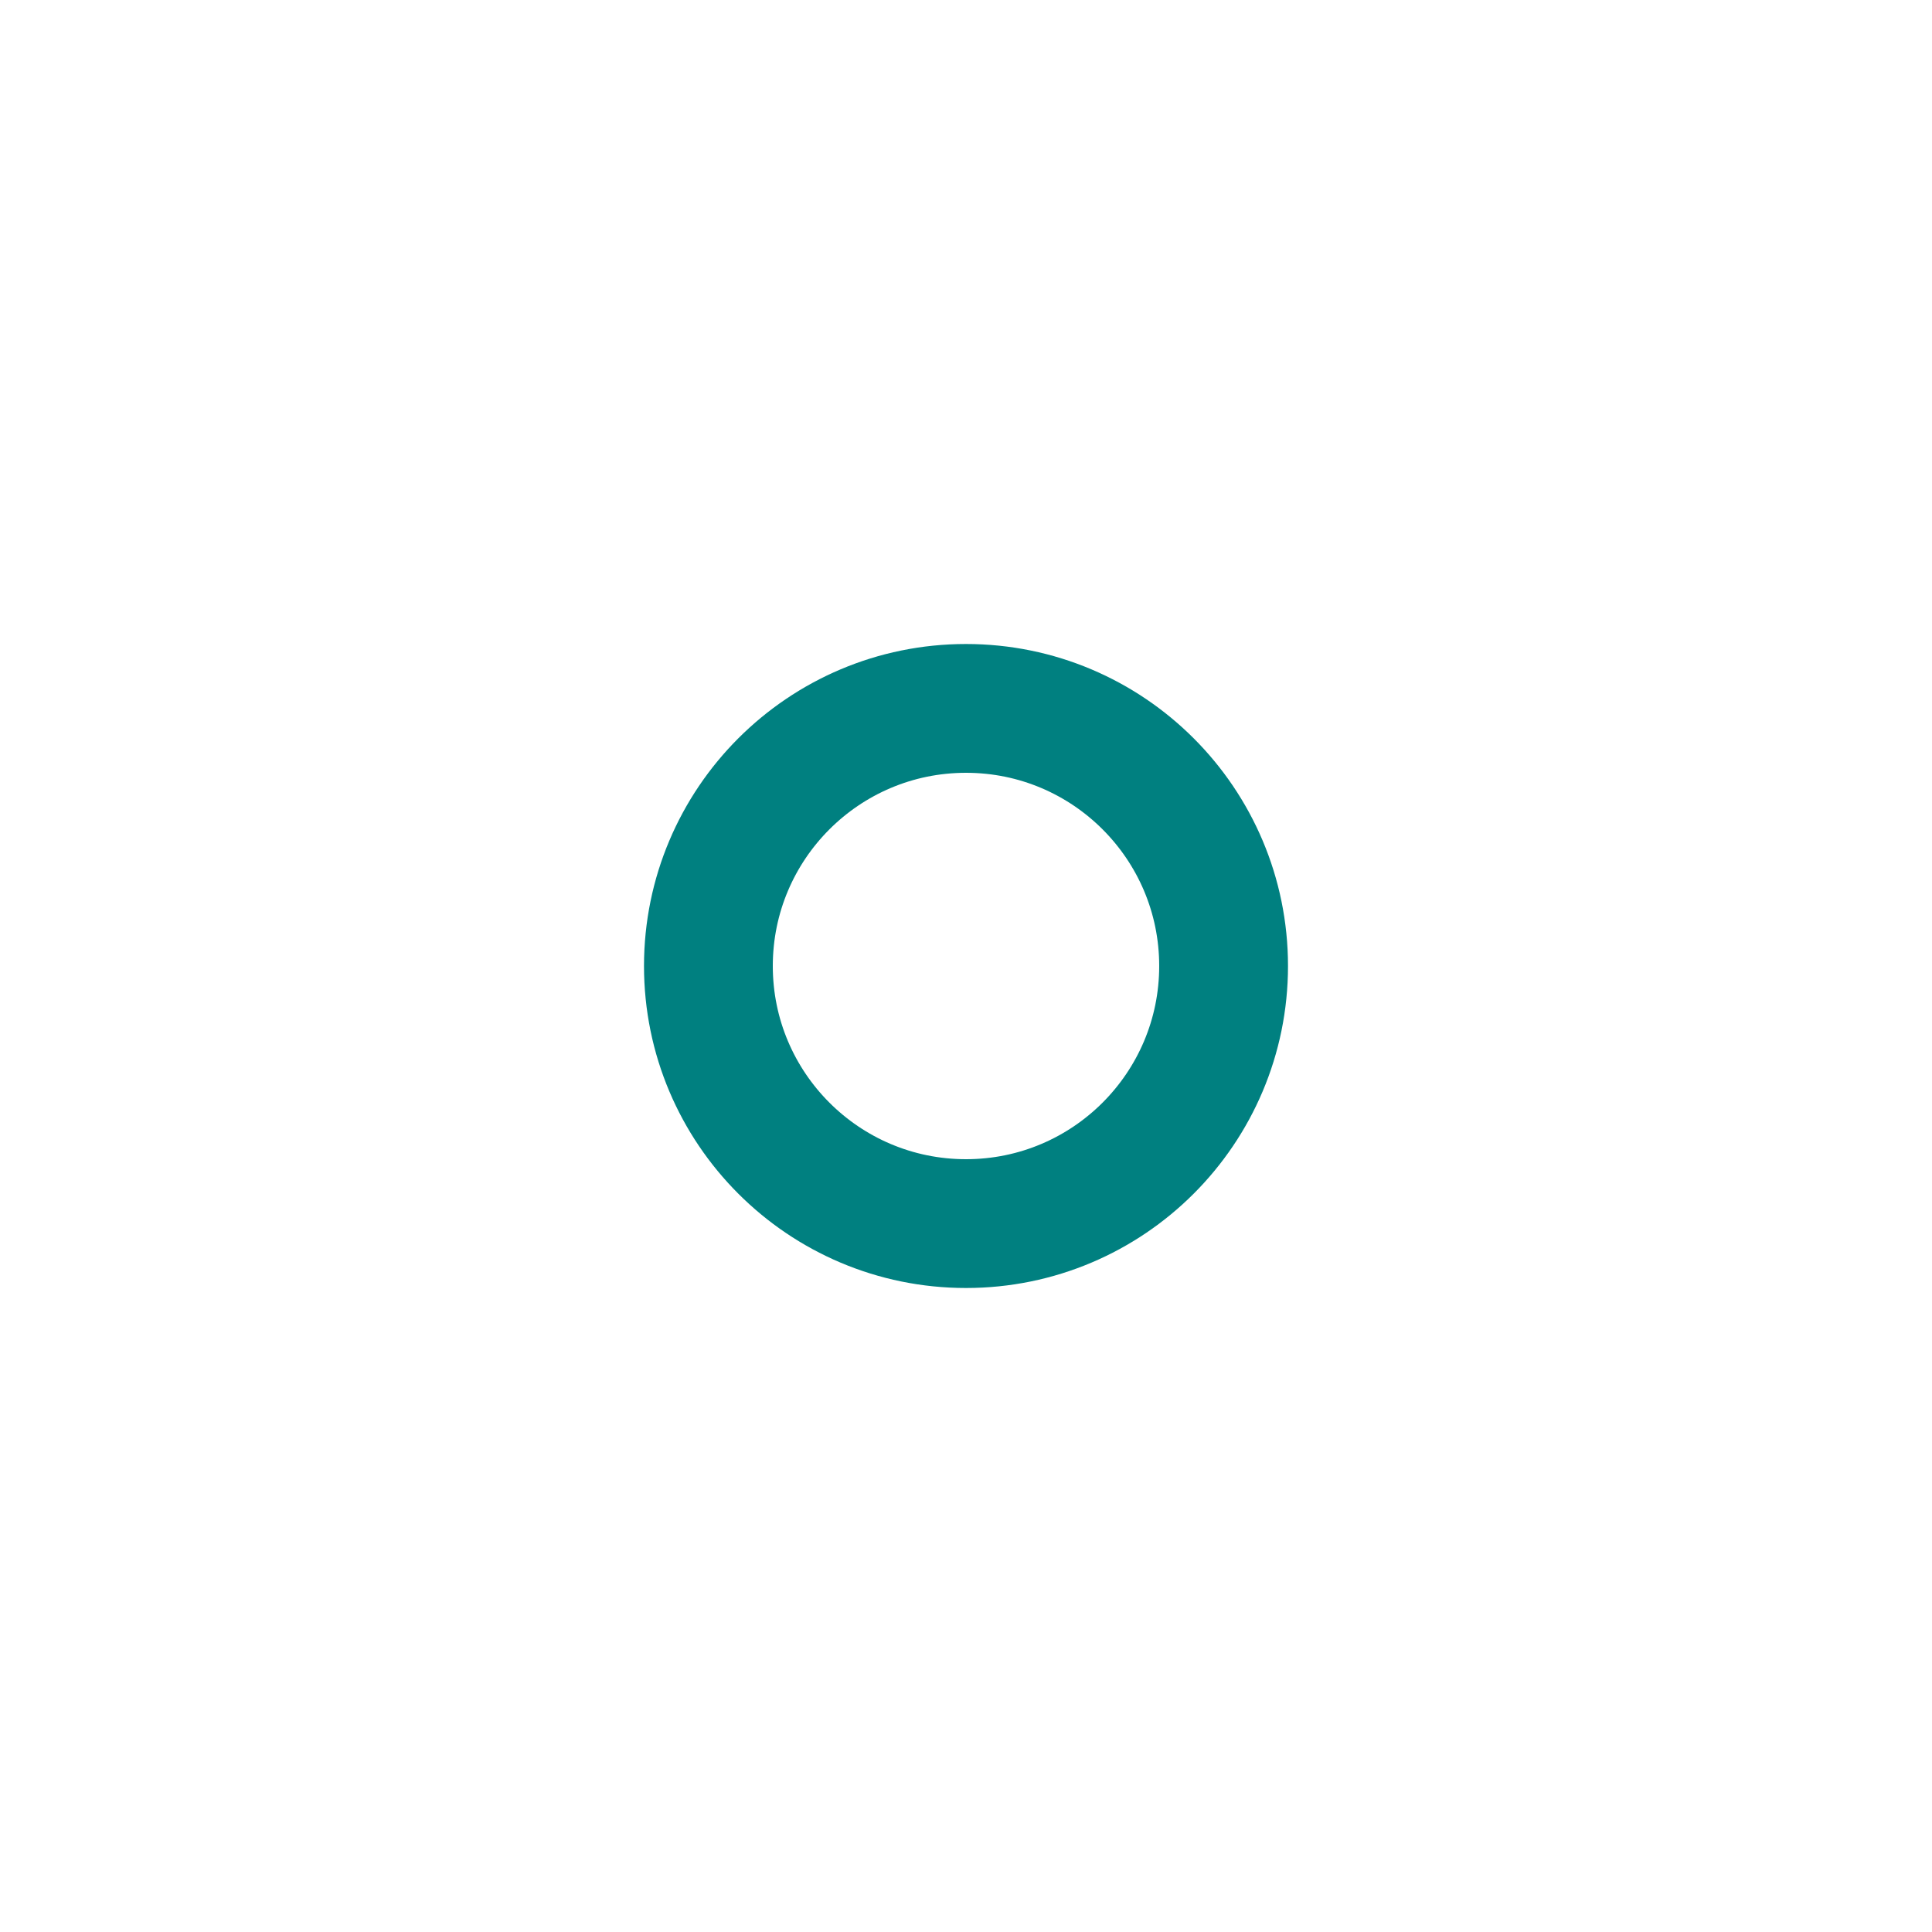
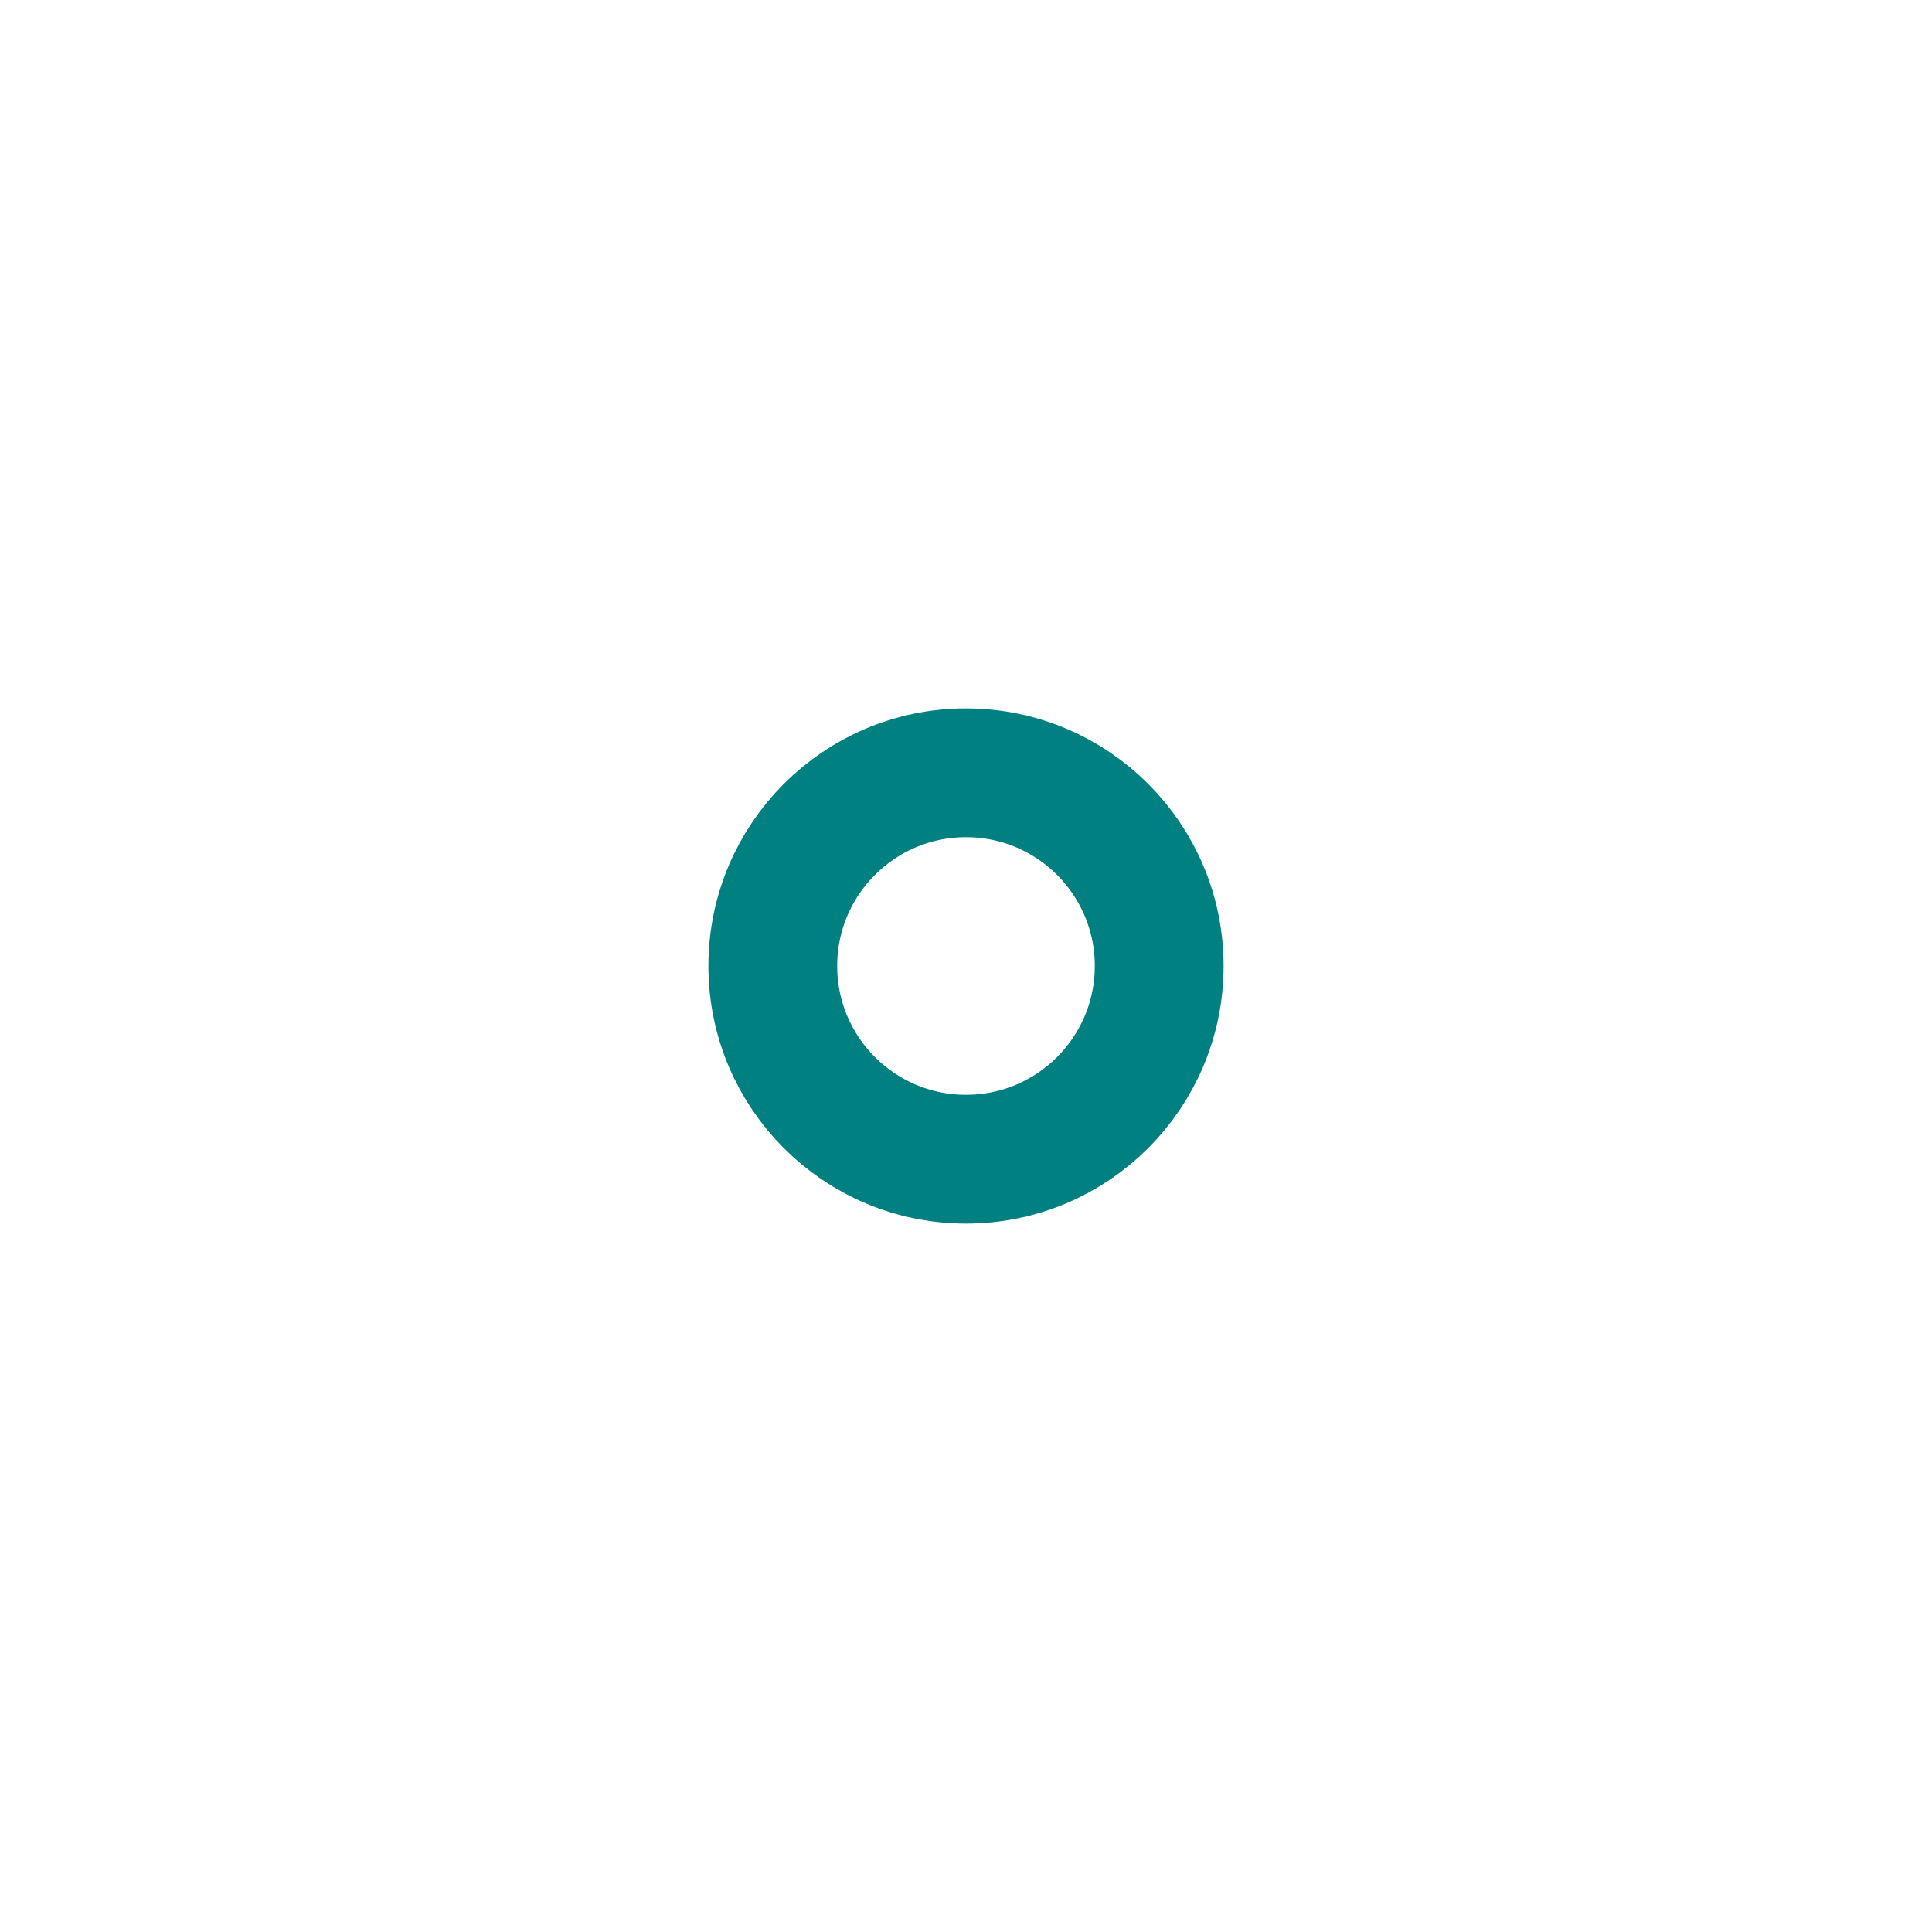
<svg xmlns="http://www.w3.org/2000/svg" version="1.1" baseProfile="full" width="30" height="30" viewBox="0 0 30 30" fill="none">
  <g stroke="teal" stroke-width="2">
-     <circle cx="15" cy="15" r="4" />
+     <circle cx="15" cy="15" r="3" />
  </g>
</svg>
